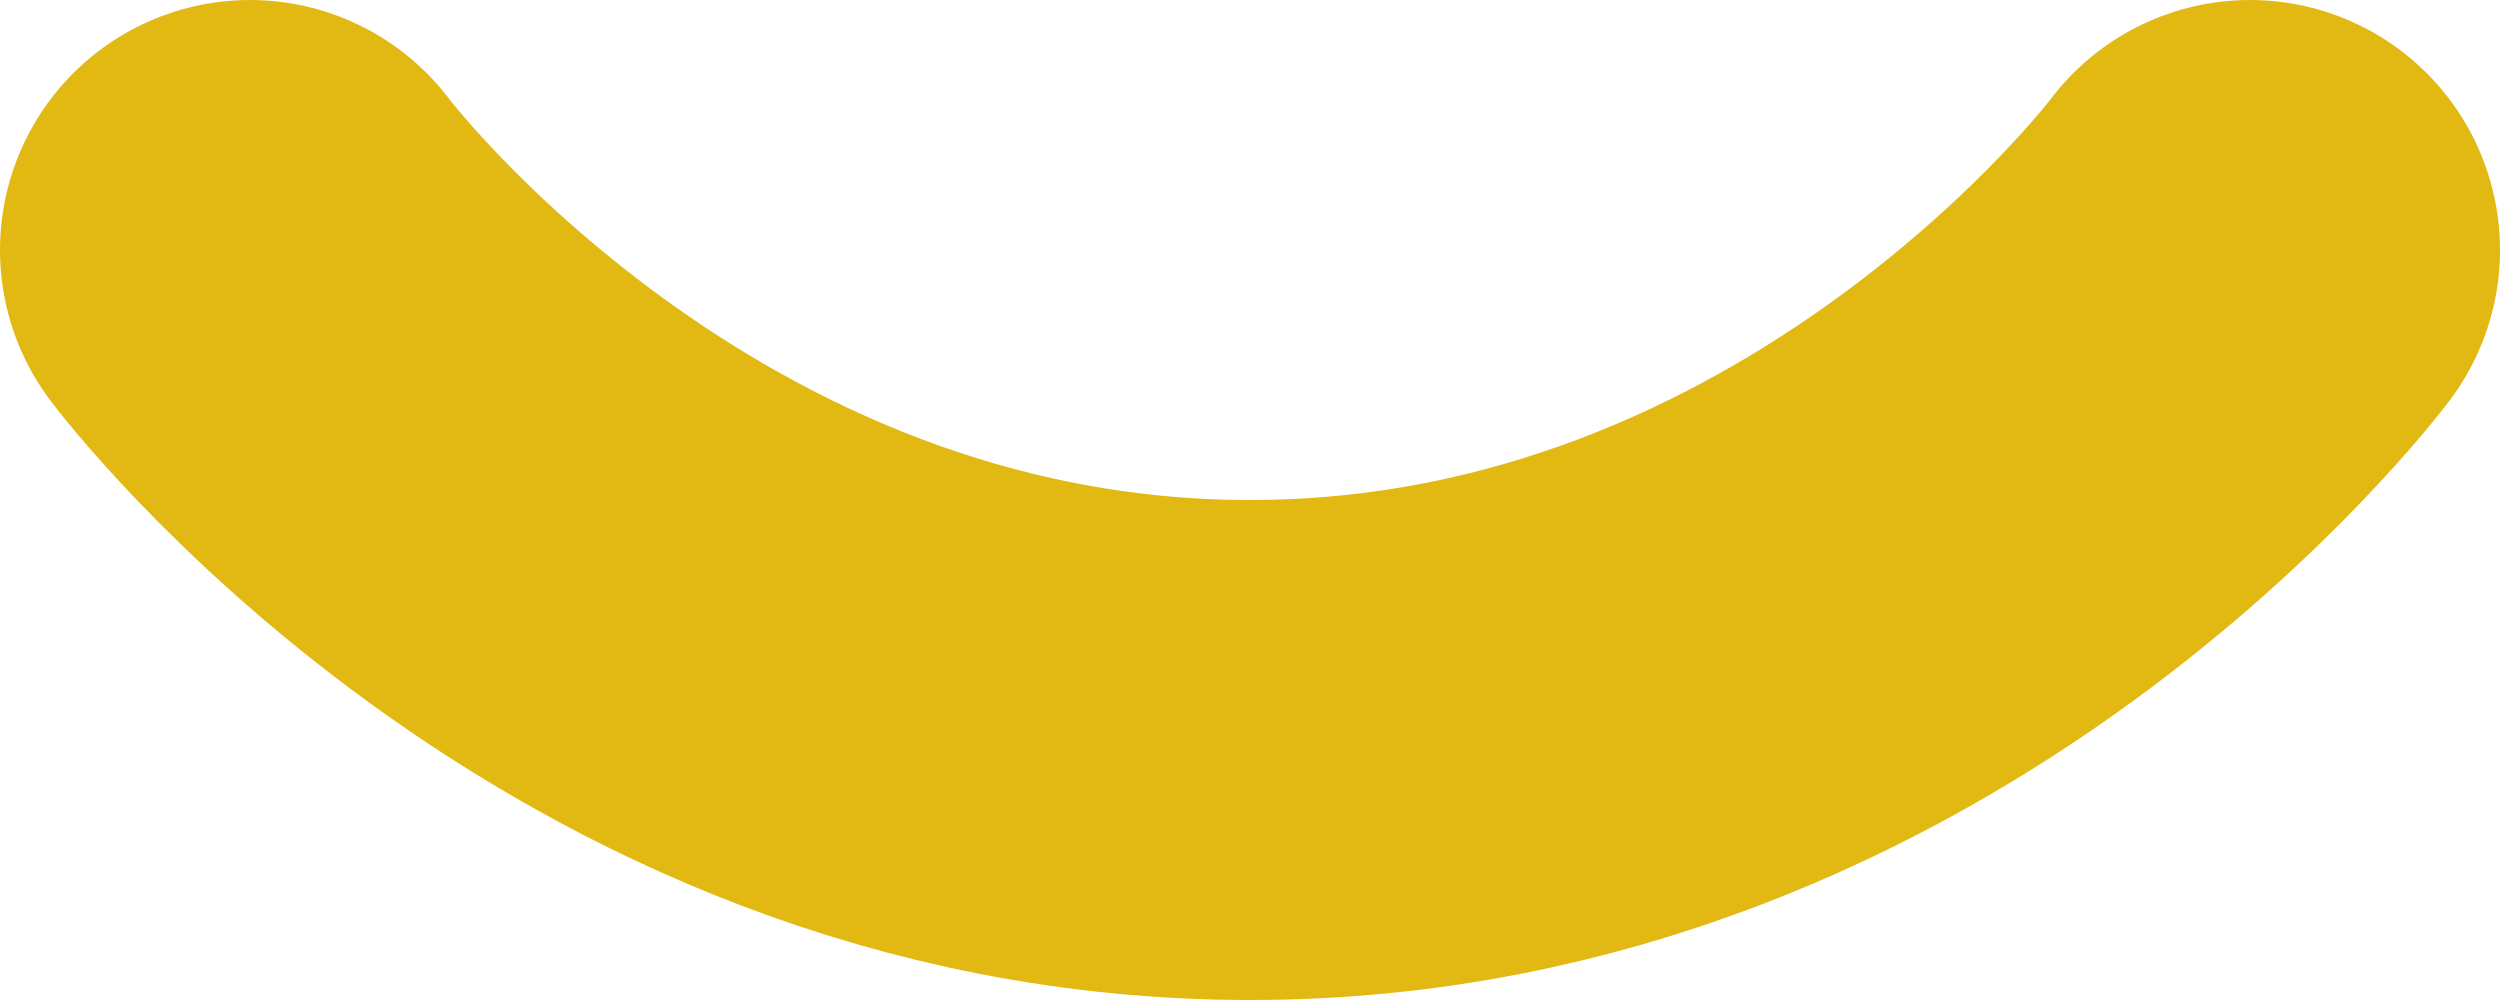
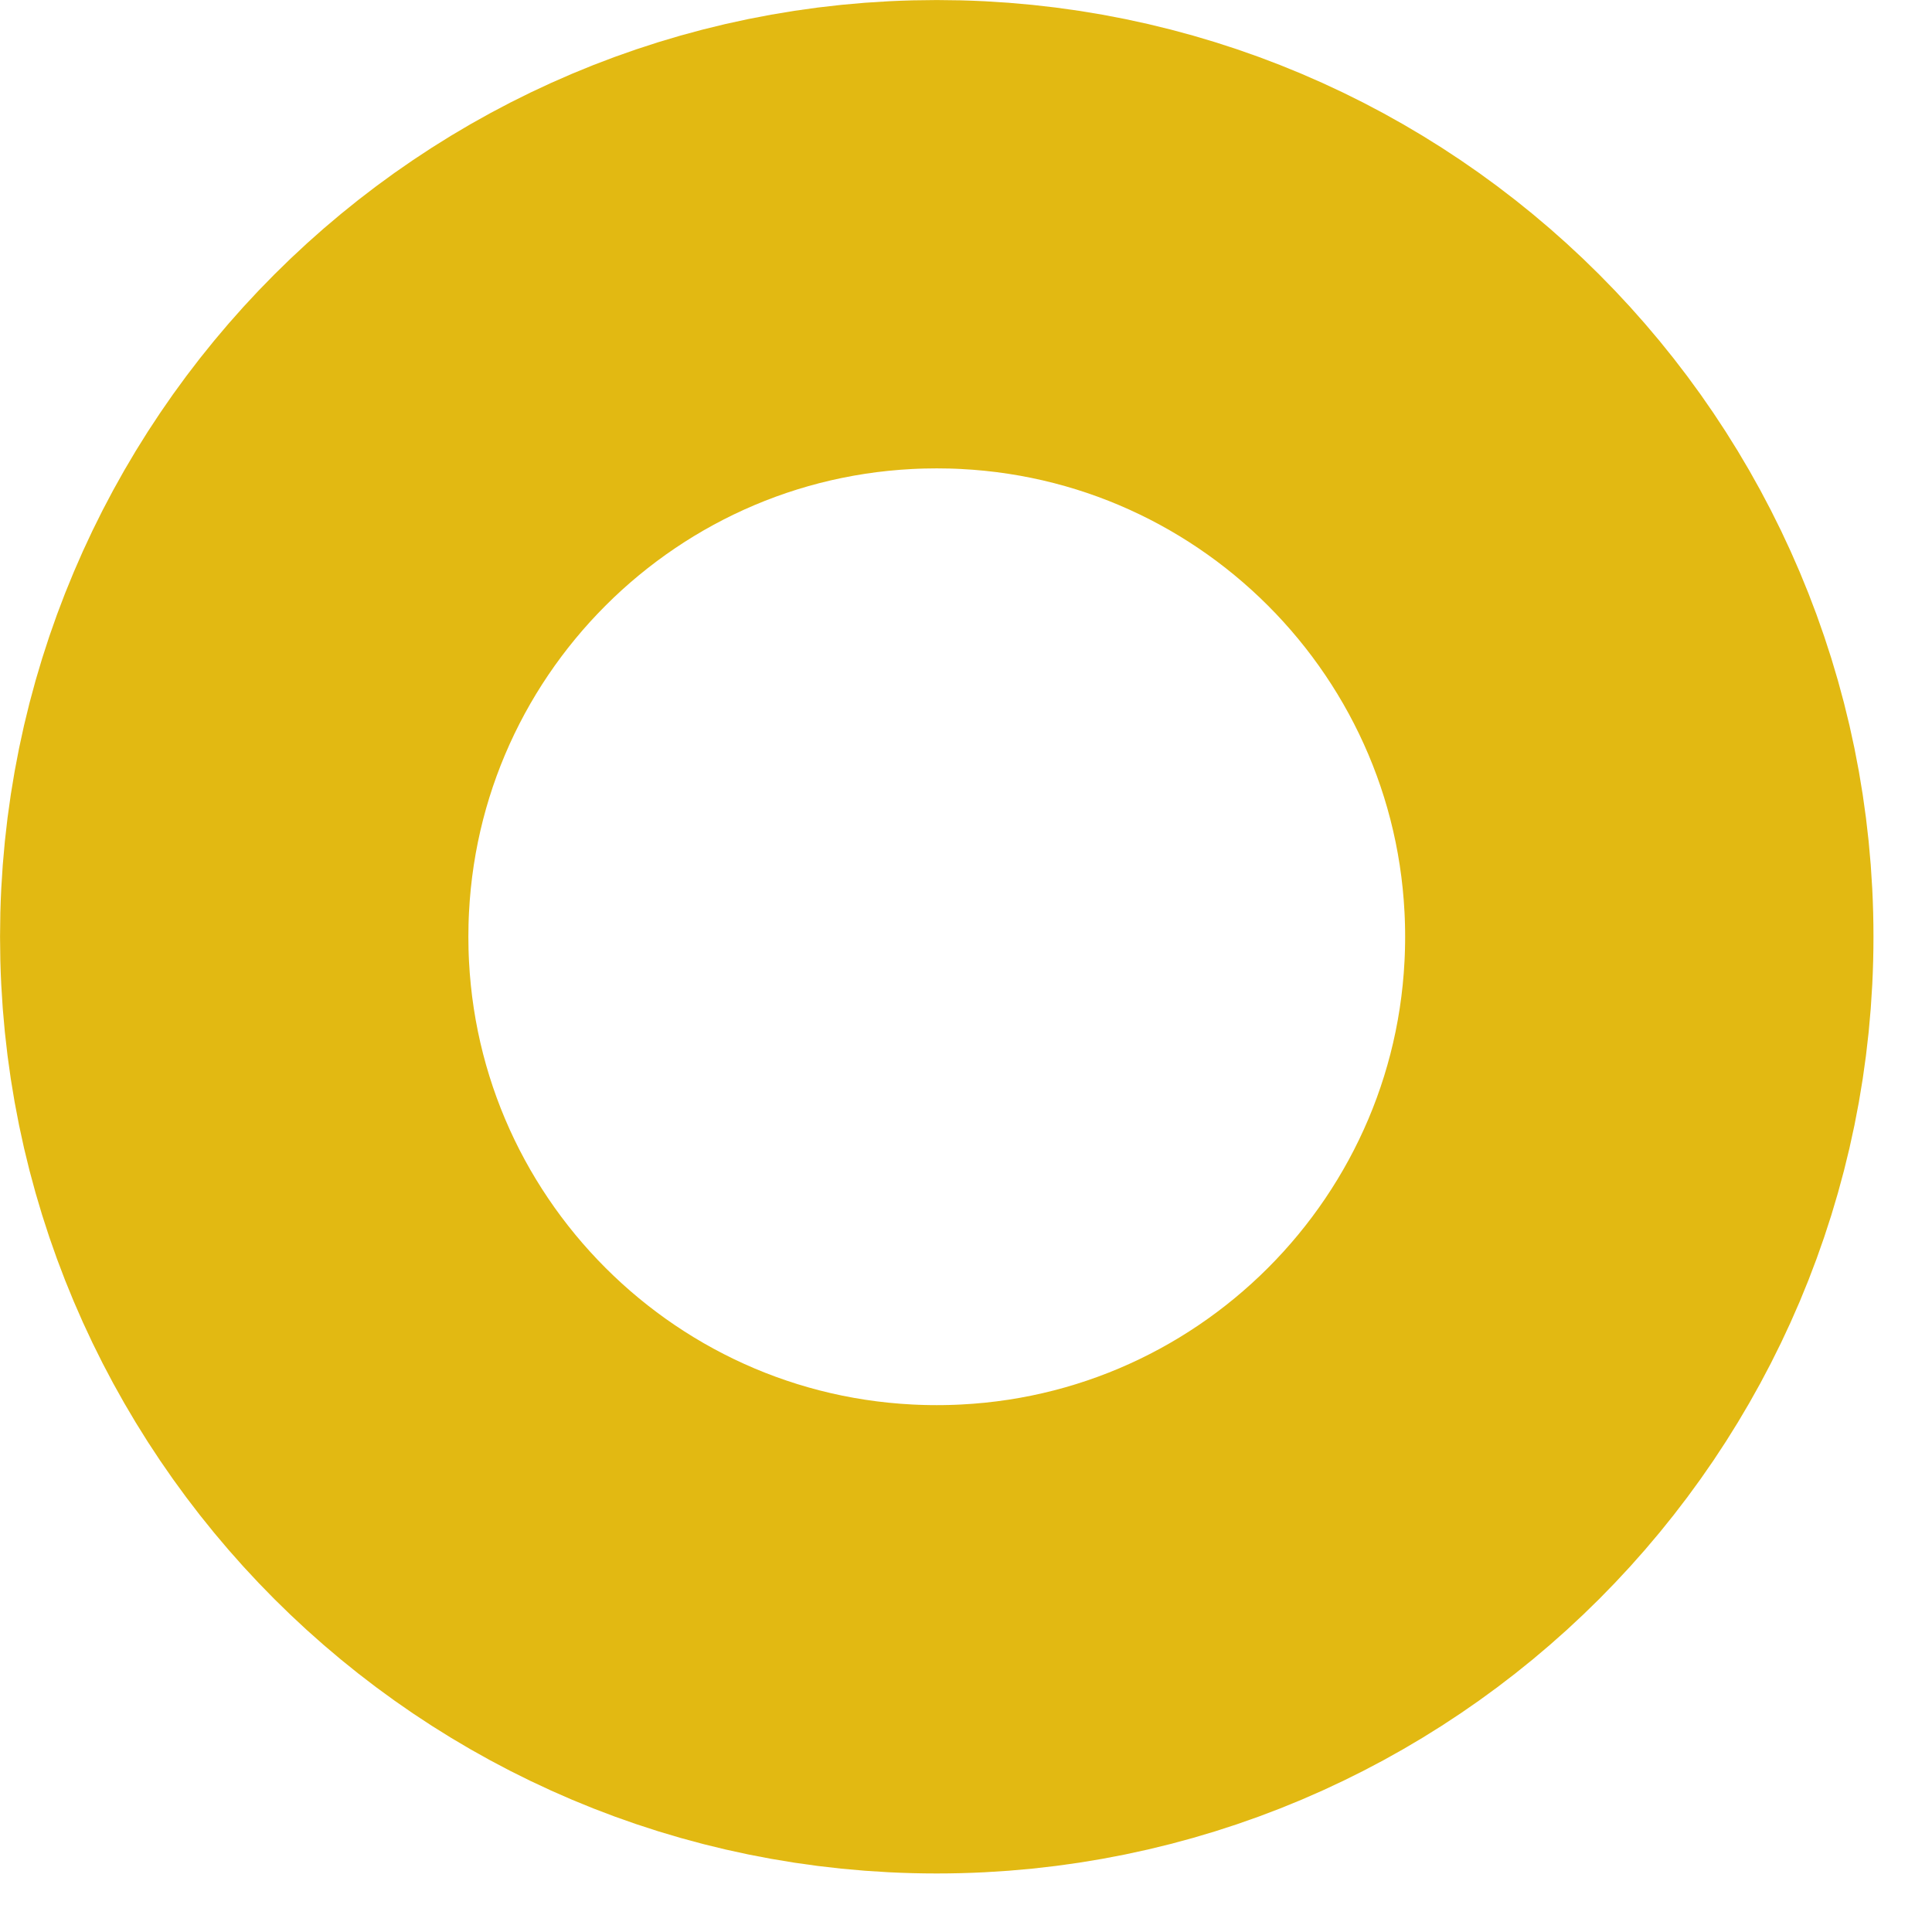
- <svg xmlns="http://www.w3.org/2000/svg" width="20" height="8" viewBox="0 0 20 8" fill="none">
-   <path d="M2 2C2 2 5 6 10 6C15 6 18 2 18 2" stroke="#E2B912" stroke-width="4" stroke-linecap="round" stroke-linejoin="round" />
+ <svg xmlns="http://www.w3.org/2000/svg" width="22" height="22" viewBox="0 0 22 22" fill="none">
+   <path d="M10.667 18.667C15.085 18.667 18.667 15.085 18.667 10.667C18.667 6.249 15.085 2.667 10.667 2.667C6.249 2.667 2.667 6.249 2.667 10.667C2.667 15.085 6.249 18.667 10.667 18.667Z" stroke="#E2B912" stroke-width="5.333" stroke-linecap="round" stroke-linejoin="round" />
</svg>
